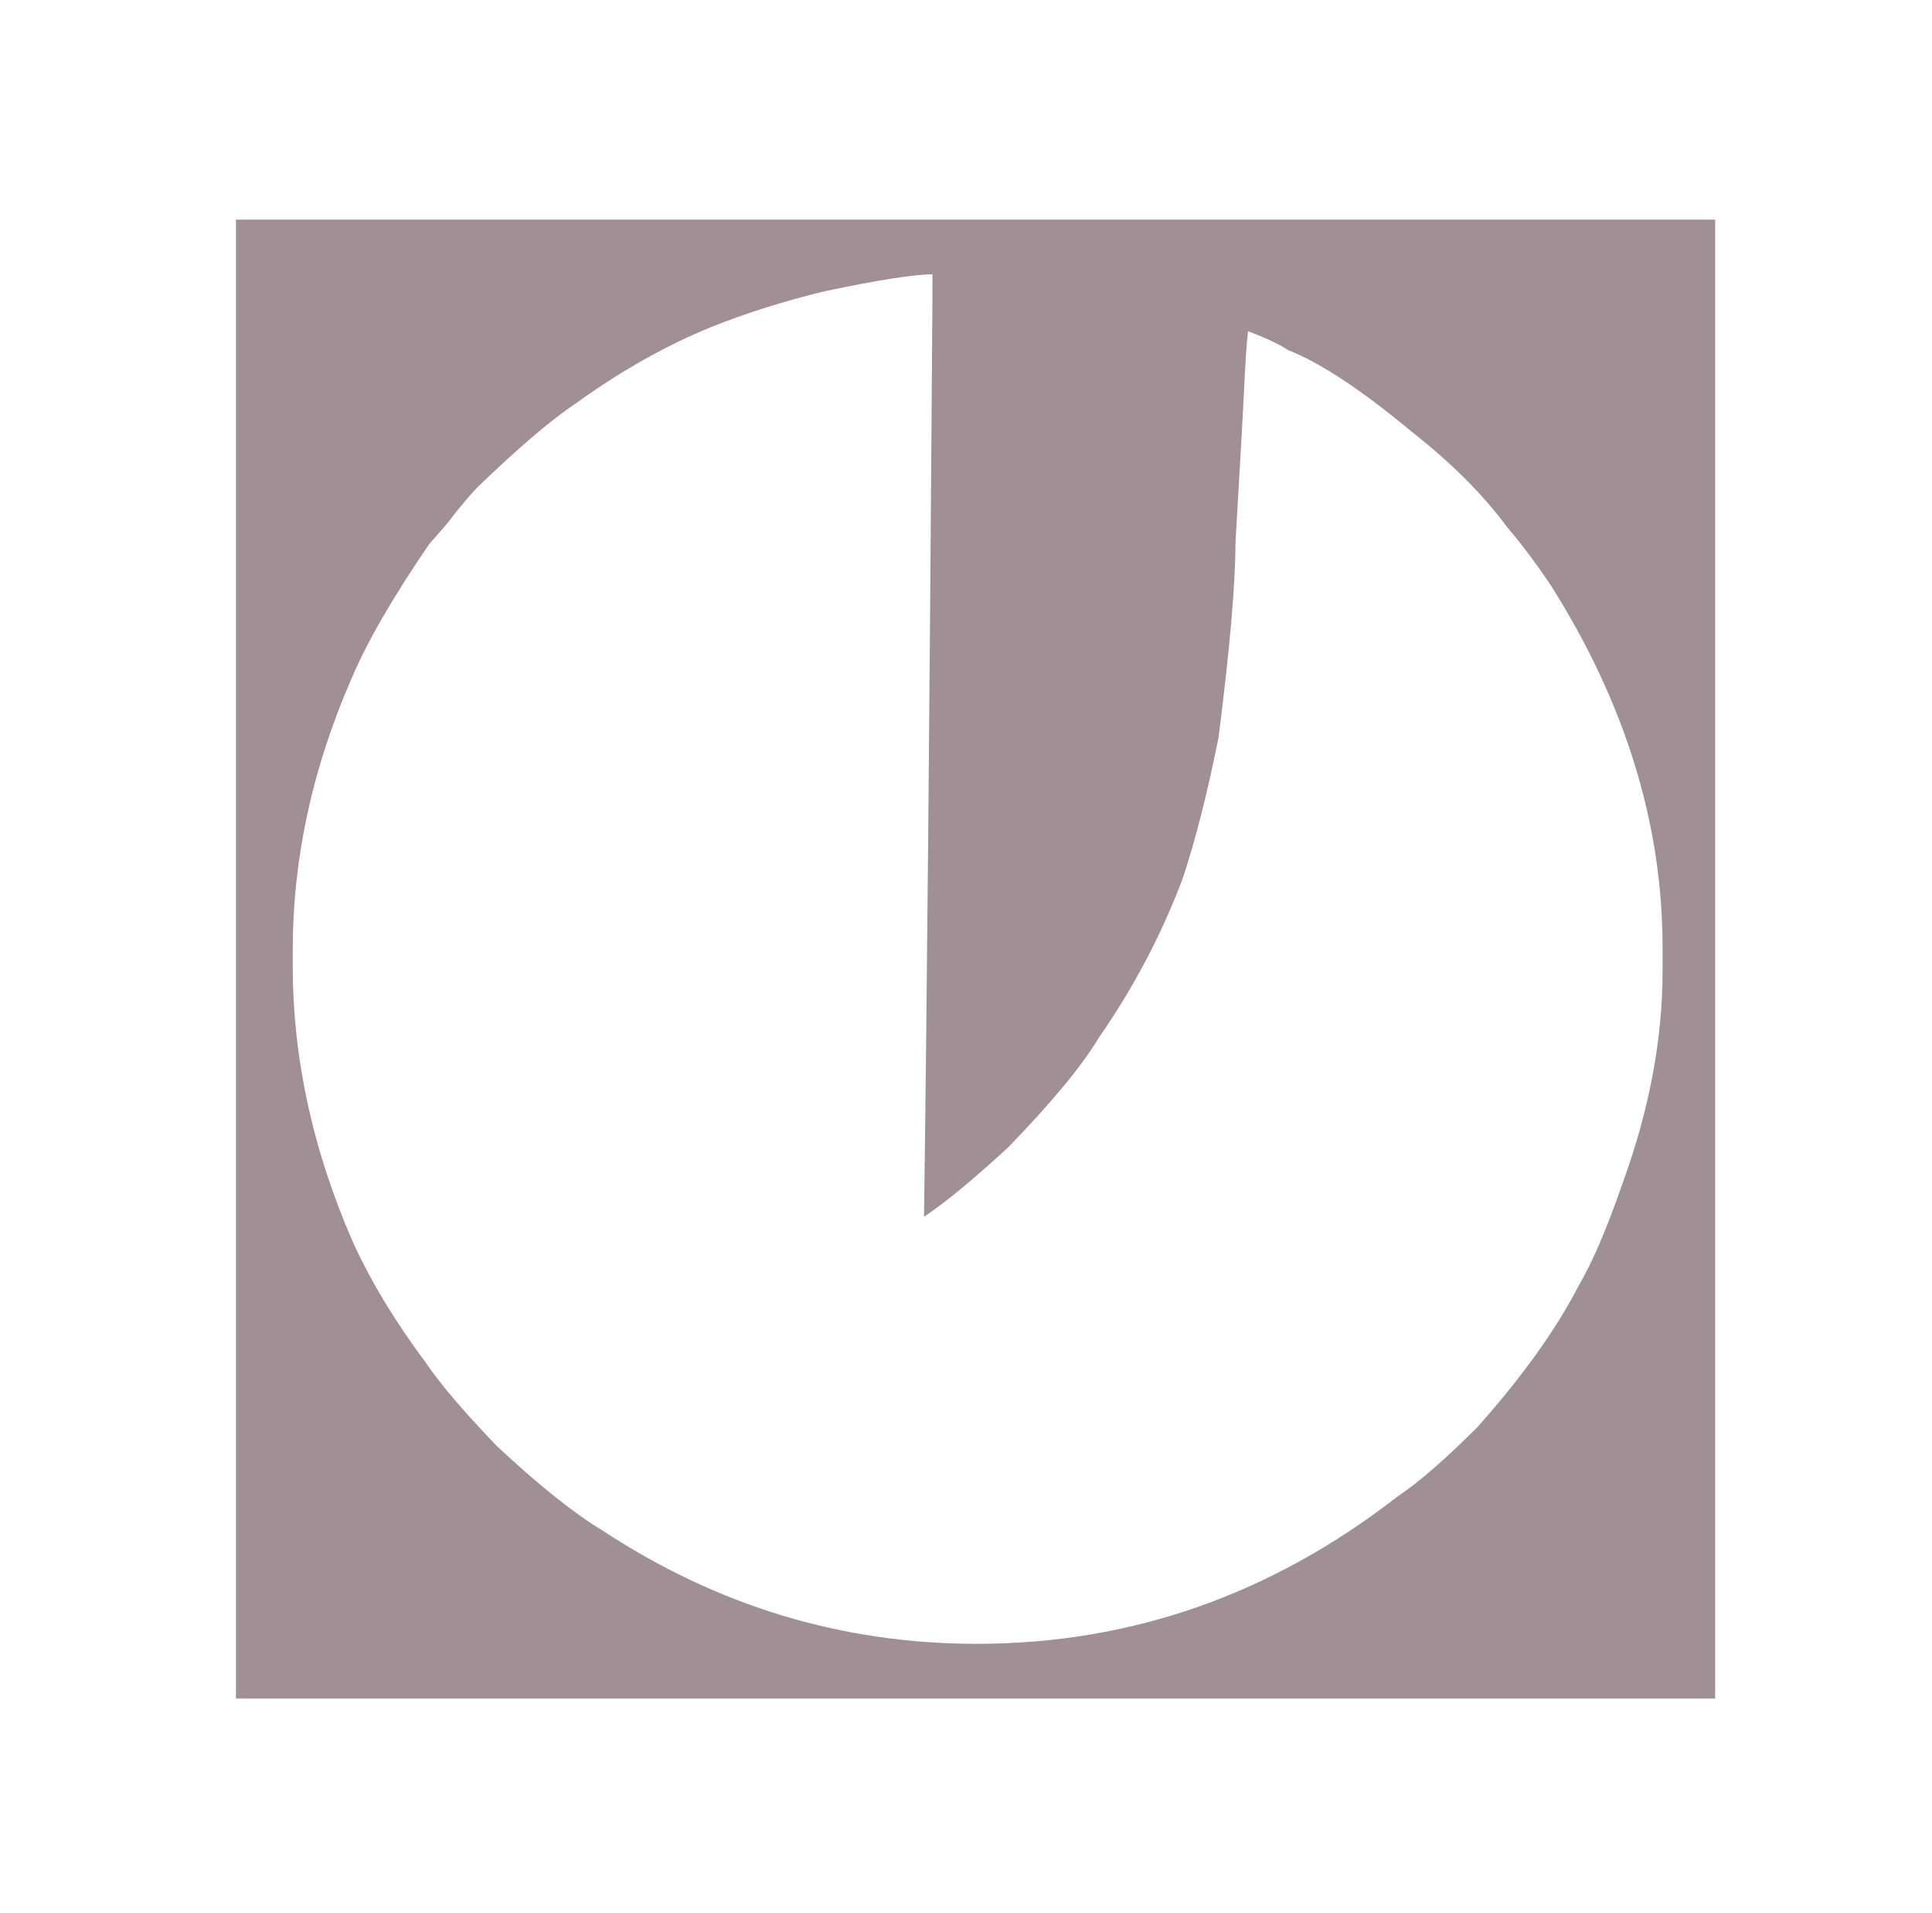
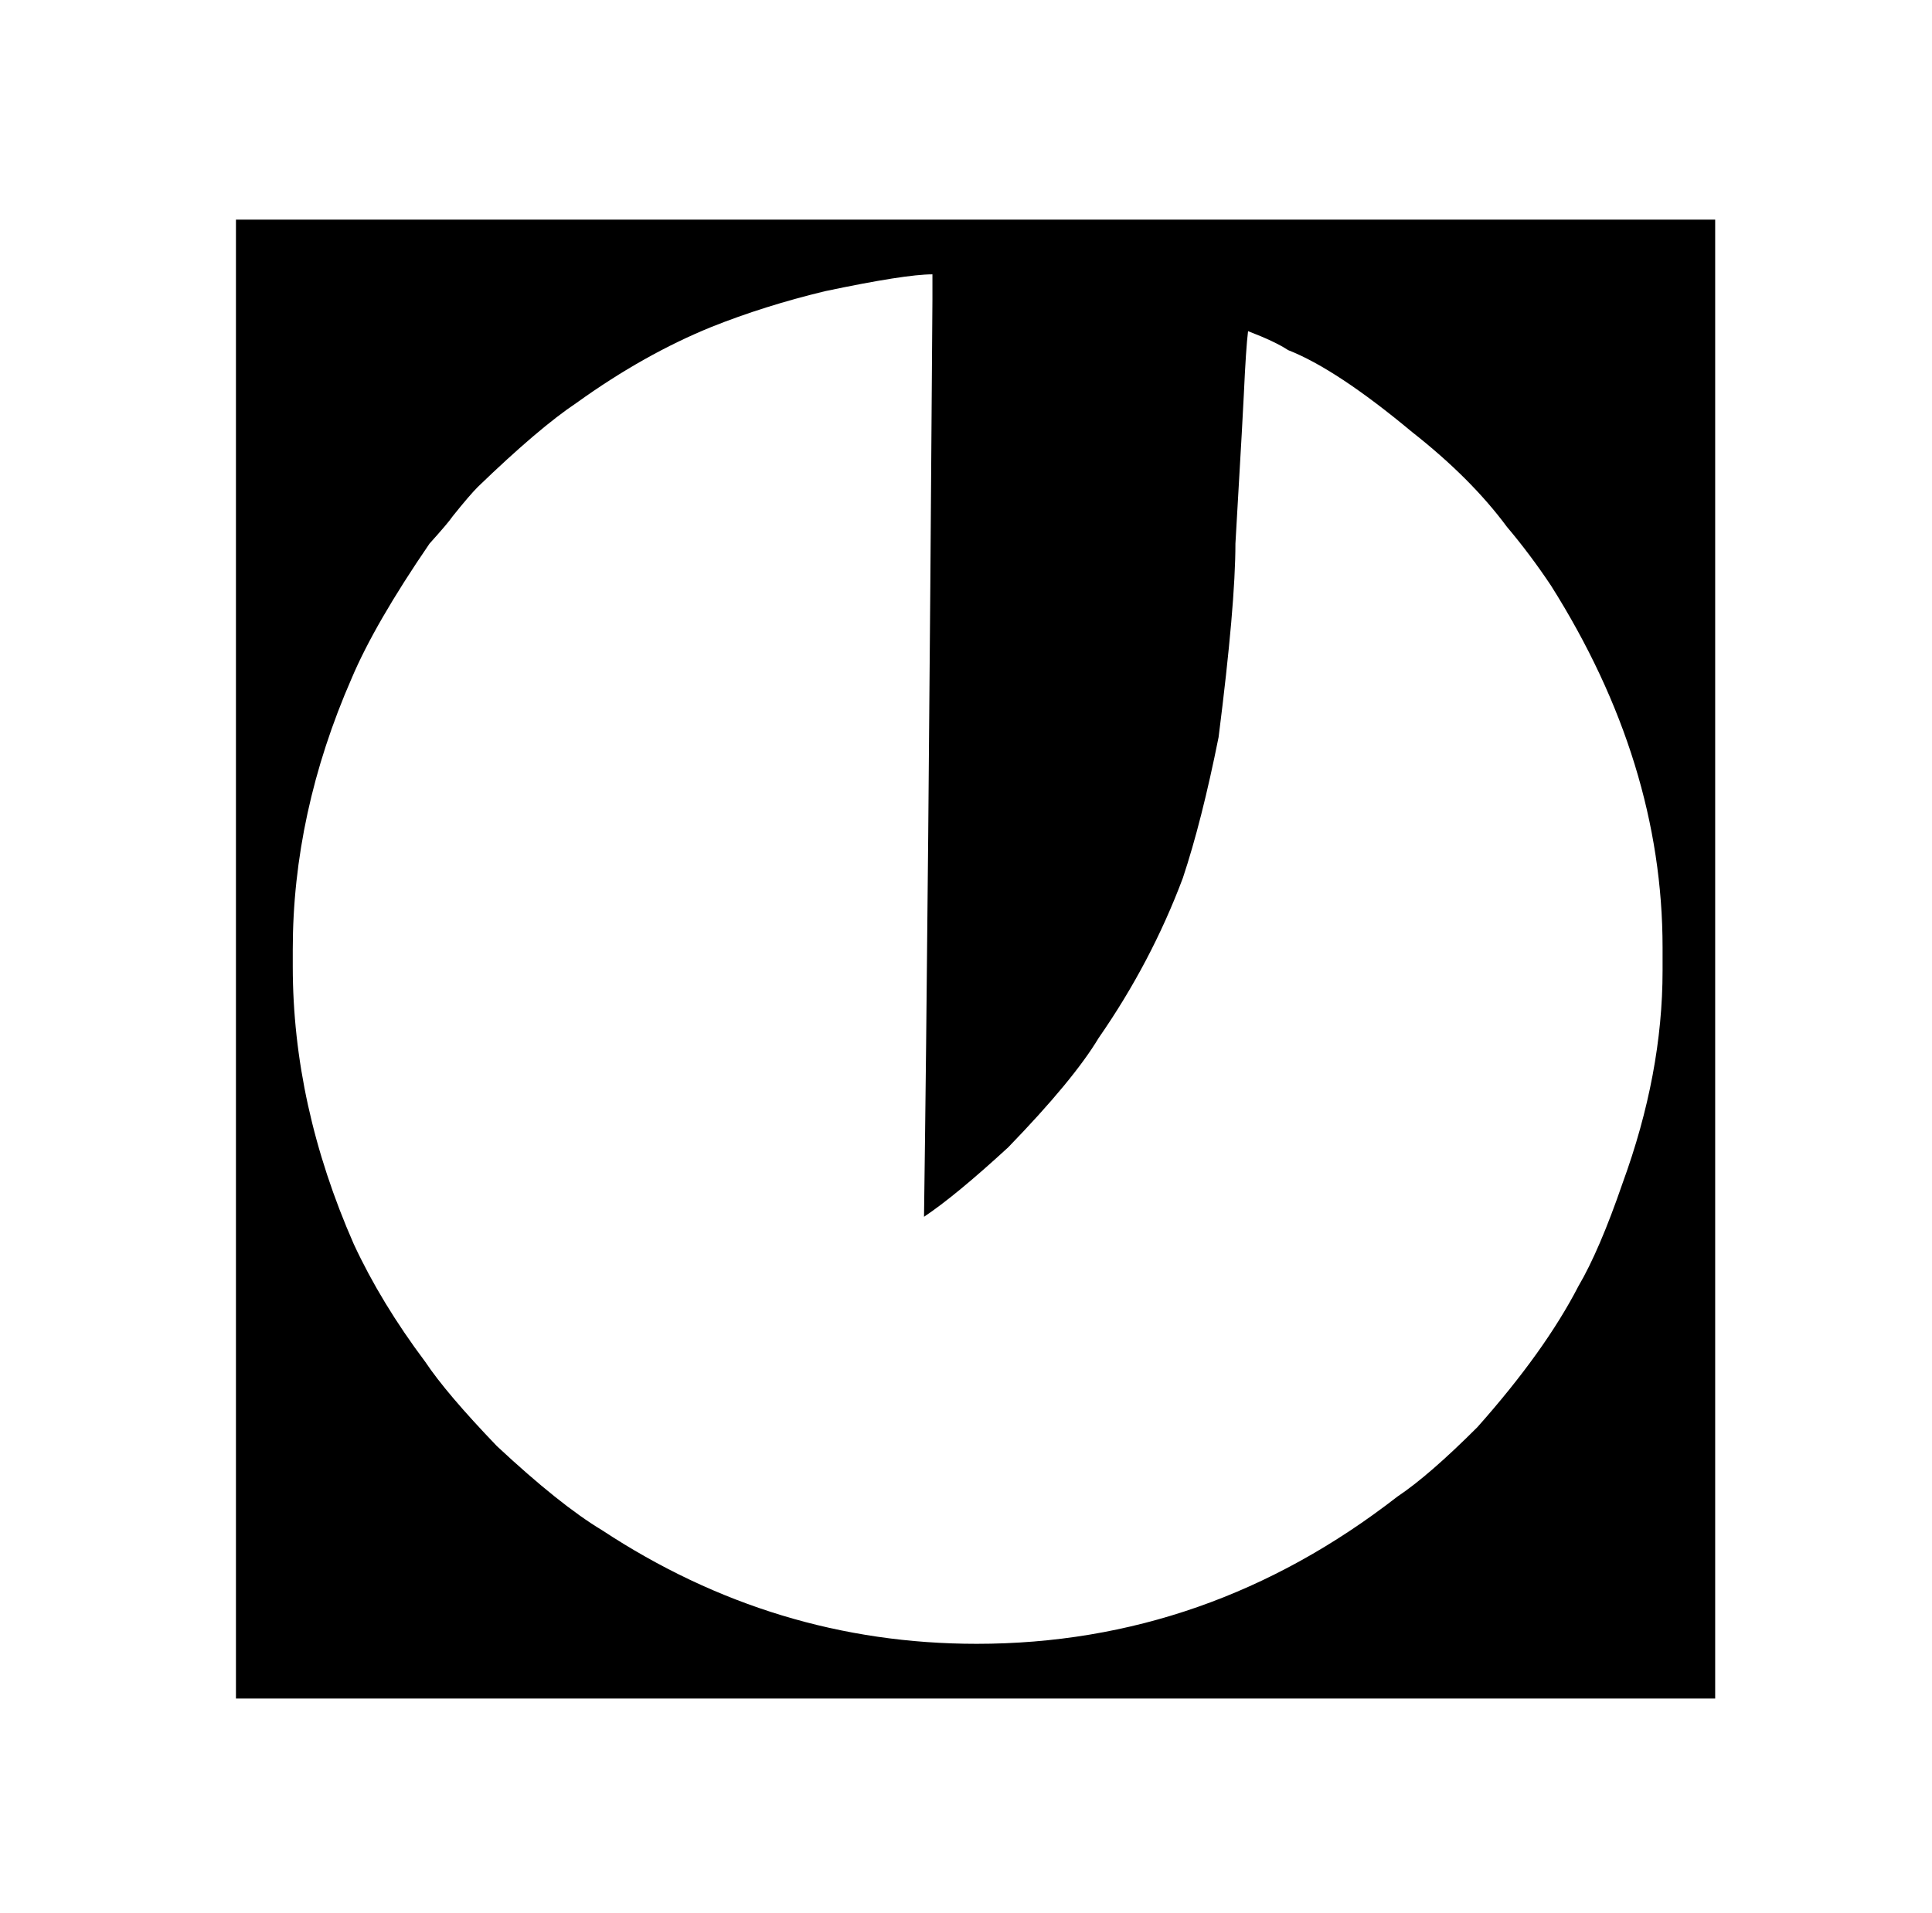
<svg xmlns="http://www.w3.org/2000/svg" version="1.1" viewBox="-10 0 1010 1000">
-   <path fill="#A08F95" d="M113.35 114.85h773.301v773.301h-773.301v-91.301v-488.399v-193.601zM143.05 496.55v8.8c0 48.4 10.634 96.801 31.9 145.2c9.533 20.533 22 41.066 37.399 61.601c7.334 11 19.801 25.666 37.4 44c22 20.533 40.333 35.199 55 44 c60.134 39.6 125.4 59.399 195.8 59.399c80.667 0 154 -25.666 220 -77c11 -7.333 24.934 -19.434 41.8 -36.3c23.467 -26.4 41.067 -50.967 52.801 -73.7c7.333 -12.467 15.033 -30.434 23.1 -53.899 c13.934 -38.134 20.9 -75.167 20.9 -111.101v-12.1c0 -64.533 -19.434 -127.601 -58.301 -189.2c-7.333 -11 -15.033 -21.267 -23.1 -30.8c-12.467 -16.867 -28.967 -33.367 -49.5 -49.5c-26.4 -22 -48.033 -36.3 -64.9 -42.9 c-4.399 -2.934 -11.366 -6.233 -20.899 -9.899c-0.733 5.866 -1.467 16.866 -2.2 33c0 1.466 -1.467 27.5 -4.4 78.1c0 21.267 -2.933 55 -8.8 101.2c-5.866 29.333 -12.1 53.899 -18.7 73.7 c-11 29.333 -25.666 57.199 -44 83.6c-8.8 14.667 -24.566 33.733 -47.3 57.2c-18.333 16.866 -33 28.967 -44 36.3c1.467 -106.333 2.934 -266.2 4.4 -479.6v-13.2c-9.533 0 -28.233 2.934 -56.101 8.8 c-21.267 5.134 -41.066 11.366 -59.399 18.7c-23.467 9.533 -46.934 22.733 -70.4 39.6c-13.2 8.8 -30.434 23.467 -51.7 44c-2.933 2.934 -7.333 8.066 -13.199 15.4c-1.467 2.2 -5.5 6.967 -12.101 14.3 c-19.066 27.866 -32.633 51.333 -40.7 70.4c-20.533 46.933 -30.8 94.233 -30.8 141.899z" />
+   <path fill="currentColor" d="M113.35 114.85h773.301v773.301h-773.301v-91.301v-488.399v-193.601zM143.05 496.55v8.8c0 48.4 10.634 96.801 31.9 145.2c9.533 20.533 22 41.066 37.399 61.601c7.334 11 19.801 25.666 37.4 44c22 20.533 40.333 35.199 55 44 c60.134 39.6 125.4 59.399 195.8 59.399c80.667 0 154 -25.666 220 -77c11 -7.333 24.934 -19.434 41.8 -36.3c23.467 -26.4 41.067 -50.967 52.801 -73.7c7.333 -12.467 15.033 -30.434 23.1 -53.899 c13.934 -38.134 20.9 -75.167 20.9 -111.101v-12.1c0 -64.533 -19.434 -127.601 -58.301 -189.2c-7.333 -11 -15.033 -21.267 -23.1 -30.8c-12.467 -16.867 -28.967 -33.367 -49.5 -49.5c-26.4 -22 -48.033 -36.3 -64.9 -42.9 c-4.399 -2.934 -11.366 -6.233 -20.899 -9.899c-0.733 5.866 -1.467 16.866 -2.2 33c0 1.466 -1.467 27.5 -4.4 78.1c0 21.267 -2.933 55 -8.8 101.2c-5.866 29.333 -12.1 53.899 -18.7 73.7 c-11 29.333 -25.666 57.199 -44 83.6c-8.8 14.667 -24.566 33.733 -47.3 57.2c-18.333 16.866 -33 28.967 -44 36.3c1.467 -106.333 2.934 -266.2 4.4 -479.6v-13.2c-9.533 0 -28.233 2.934 -56.101 8.8 c-21.267 5.134 -41.066 11.366 -59.399 18.7c-23.467 9.533 -46.934 22.733 -70.4 39.6c-13.2 8.8 -30.434 23.467 -51.7 44c-2.933 2.934 -7.333 8.066 -13.199 15.4c-1.467 2.2 -5.5 6.967 -12.101 14.3 c-19.066 27.866 -32.633 51.333 -40.7 70.4c-20.533 46.933 -30.8 94.233 -30.8 141.899z" />
</svg>
